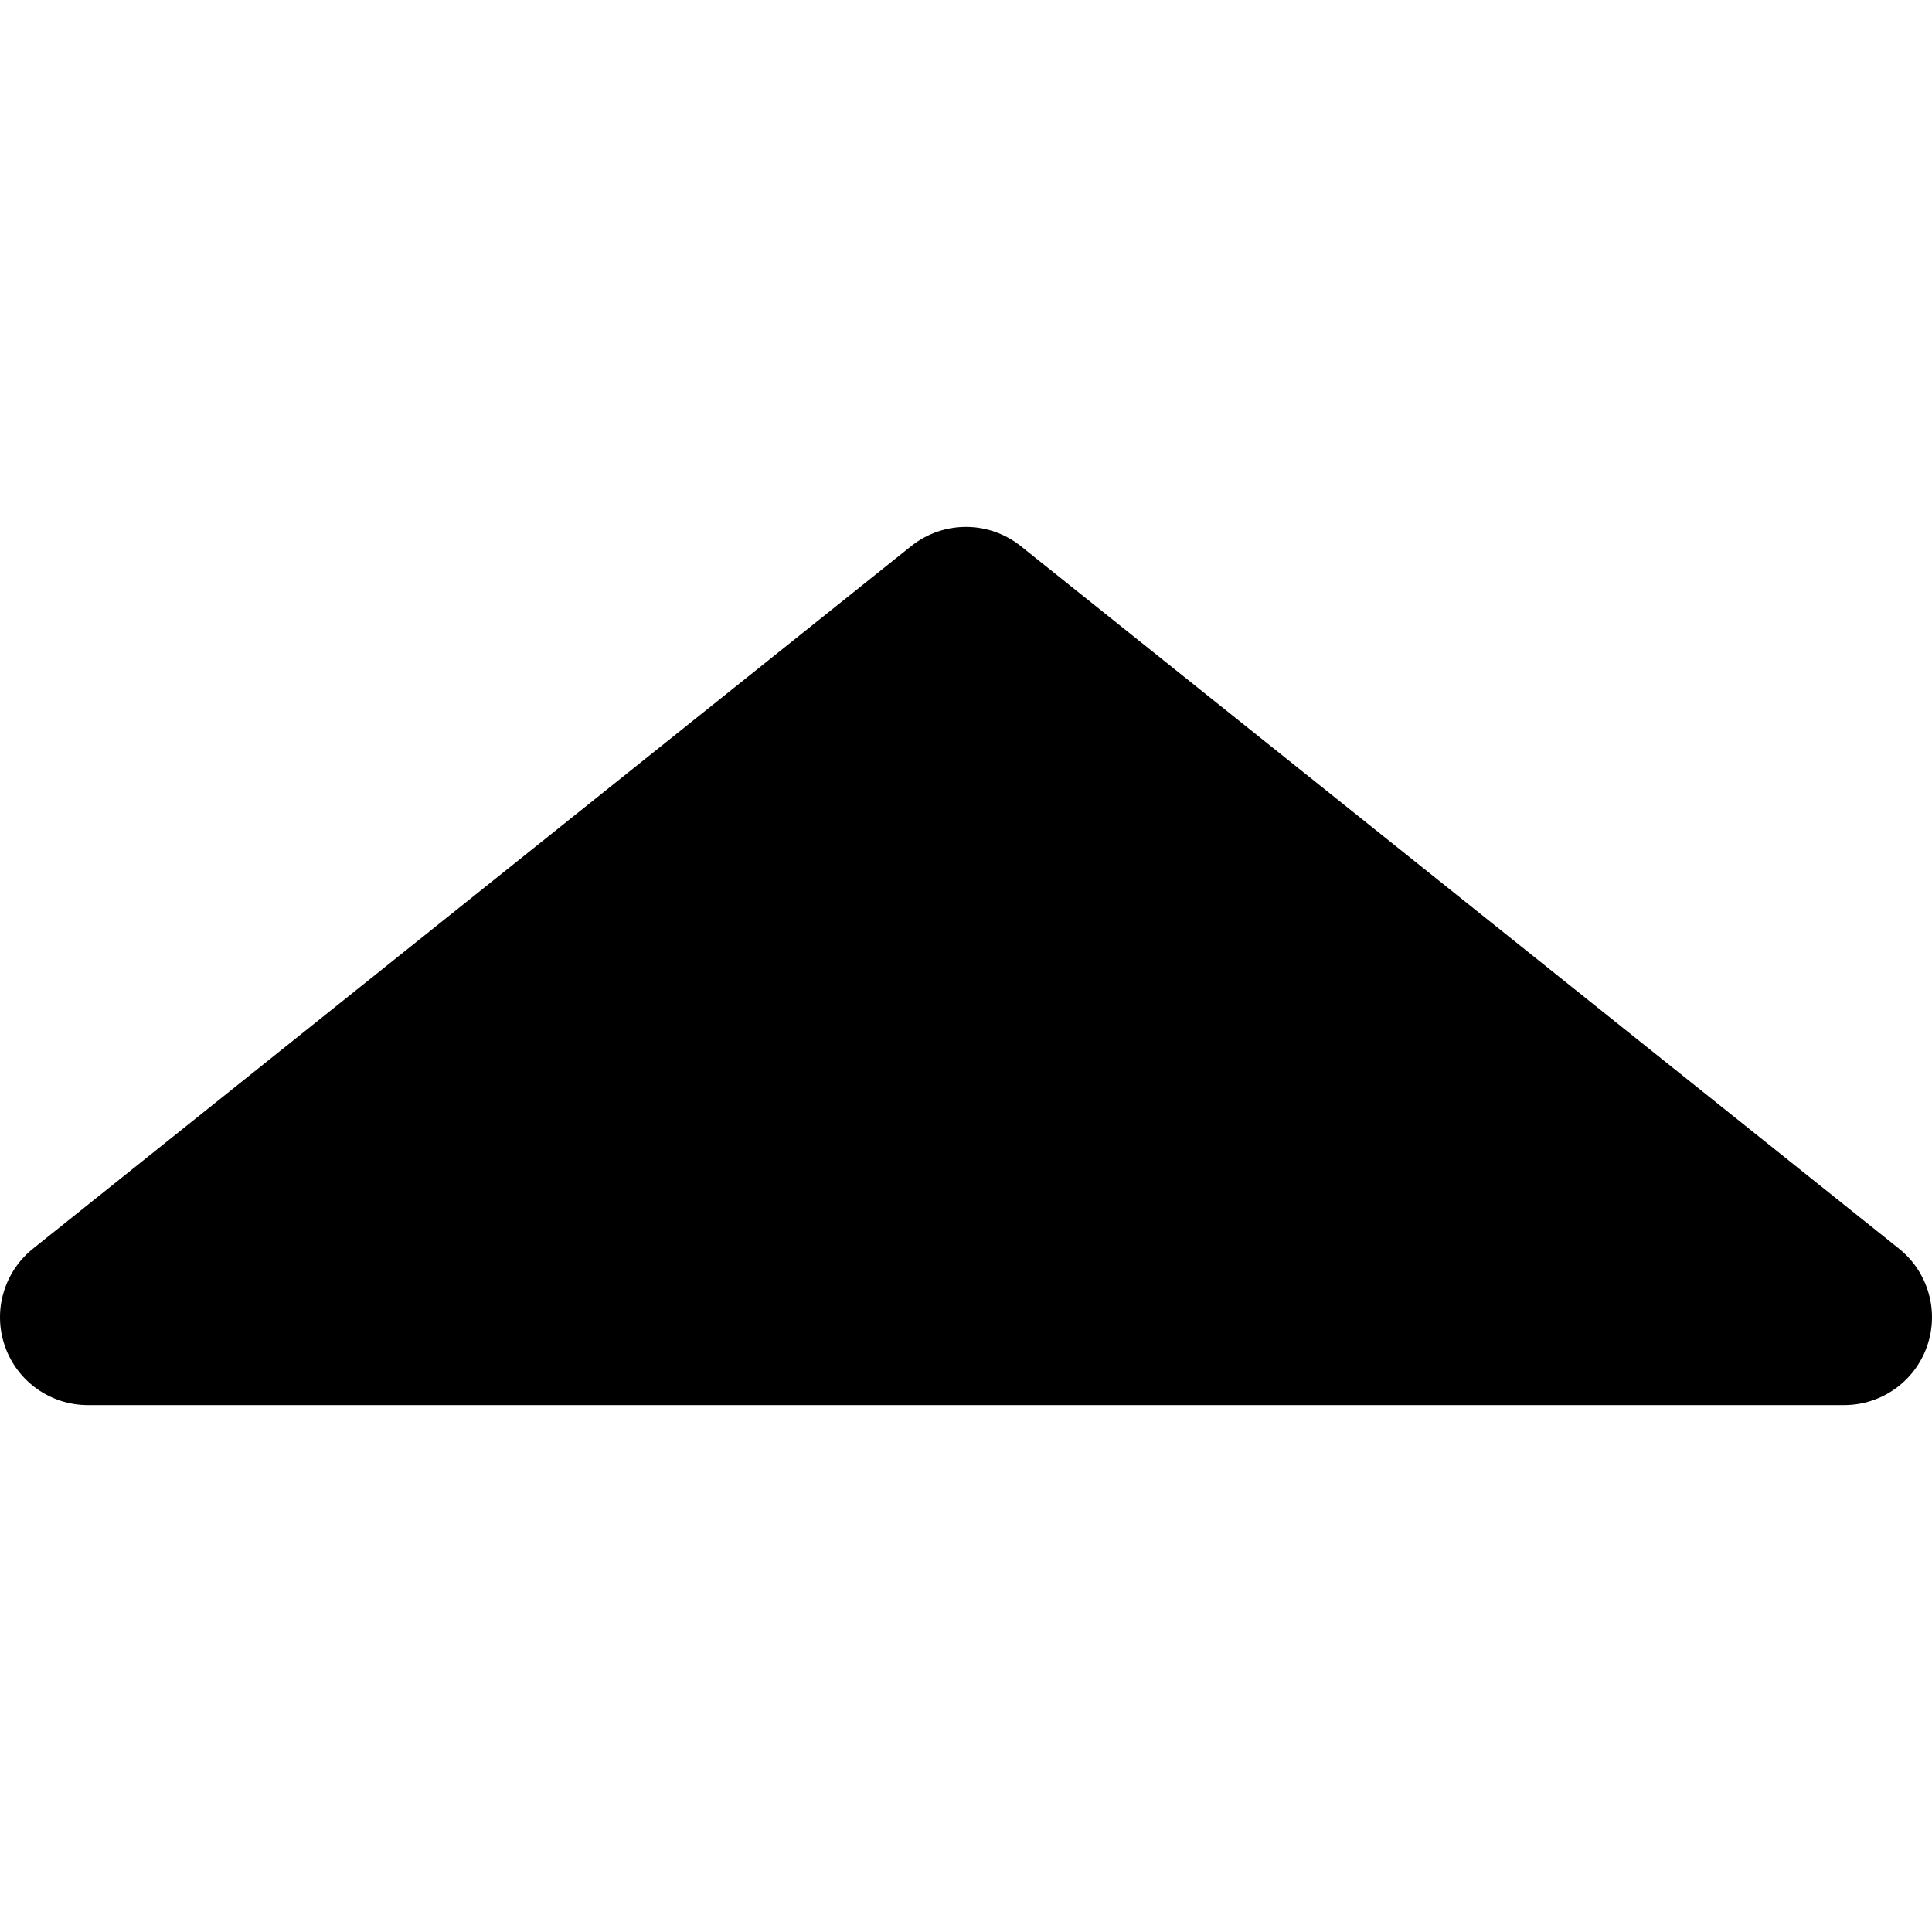
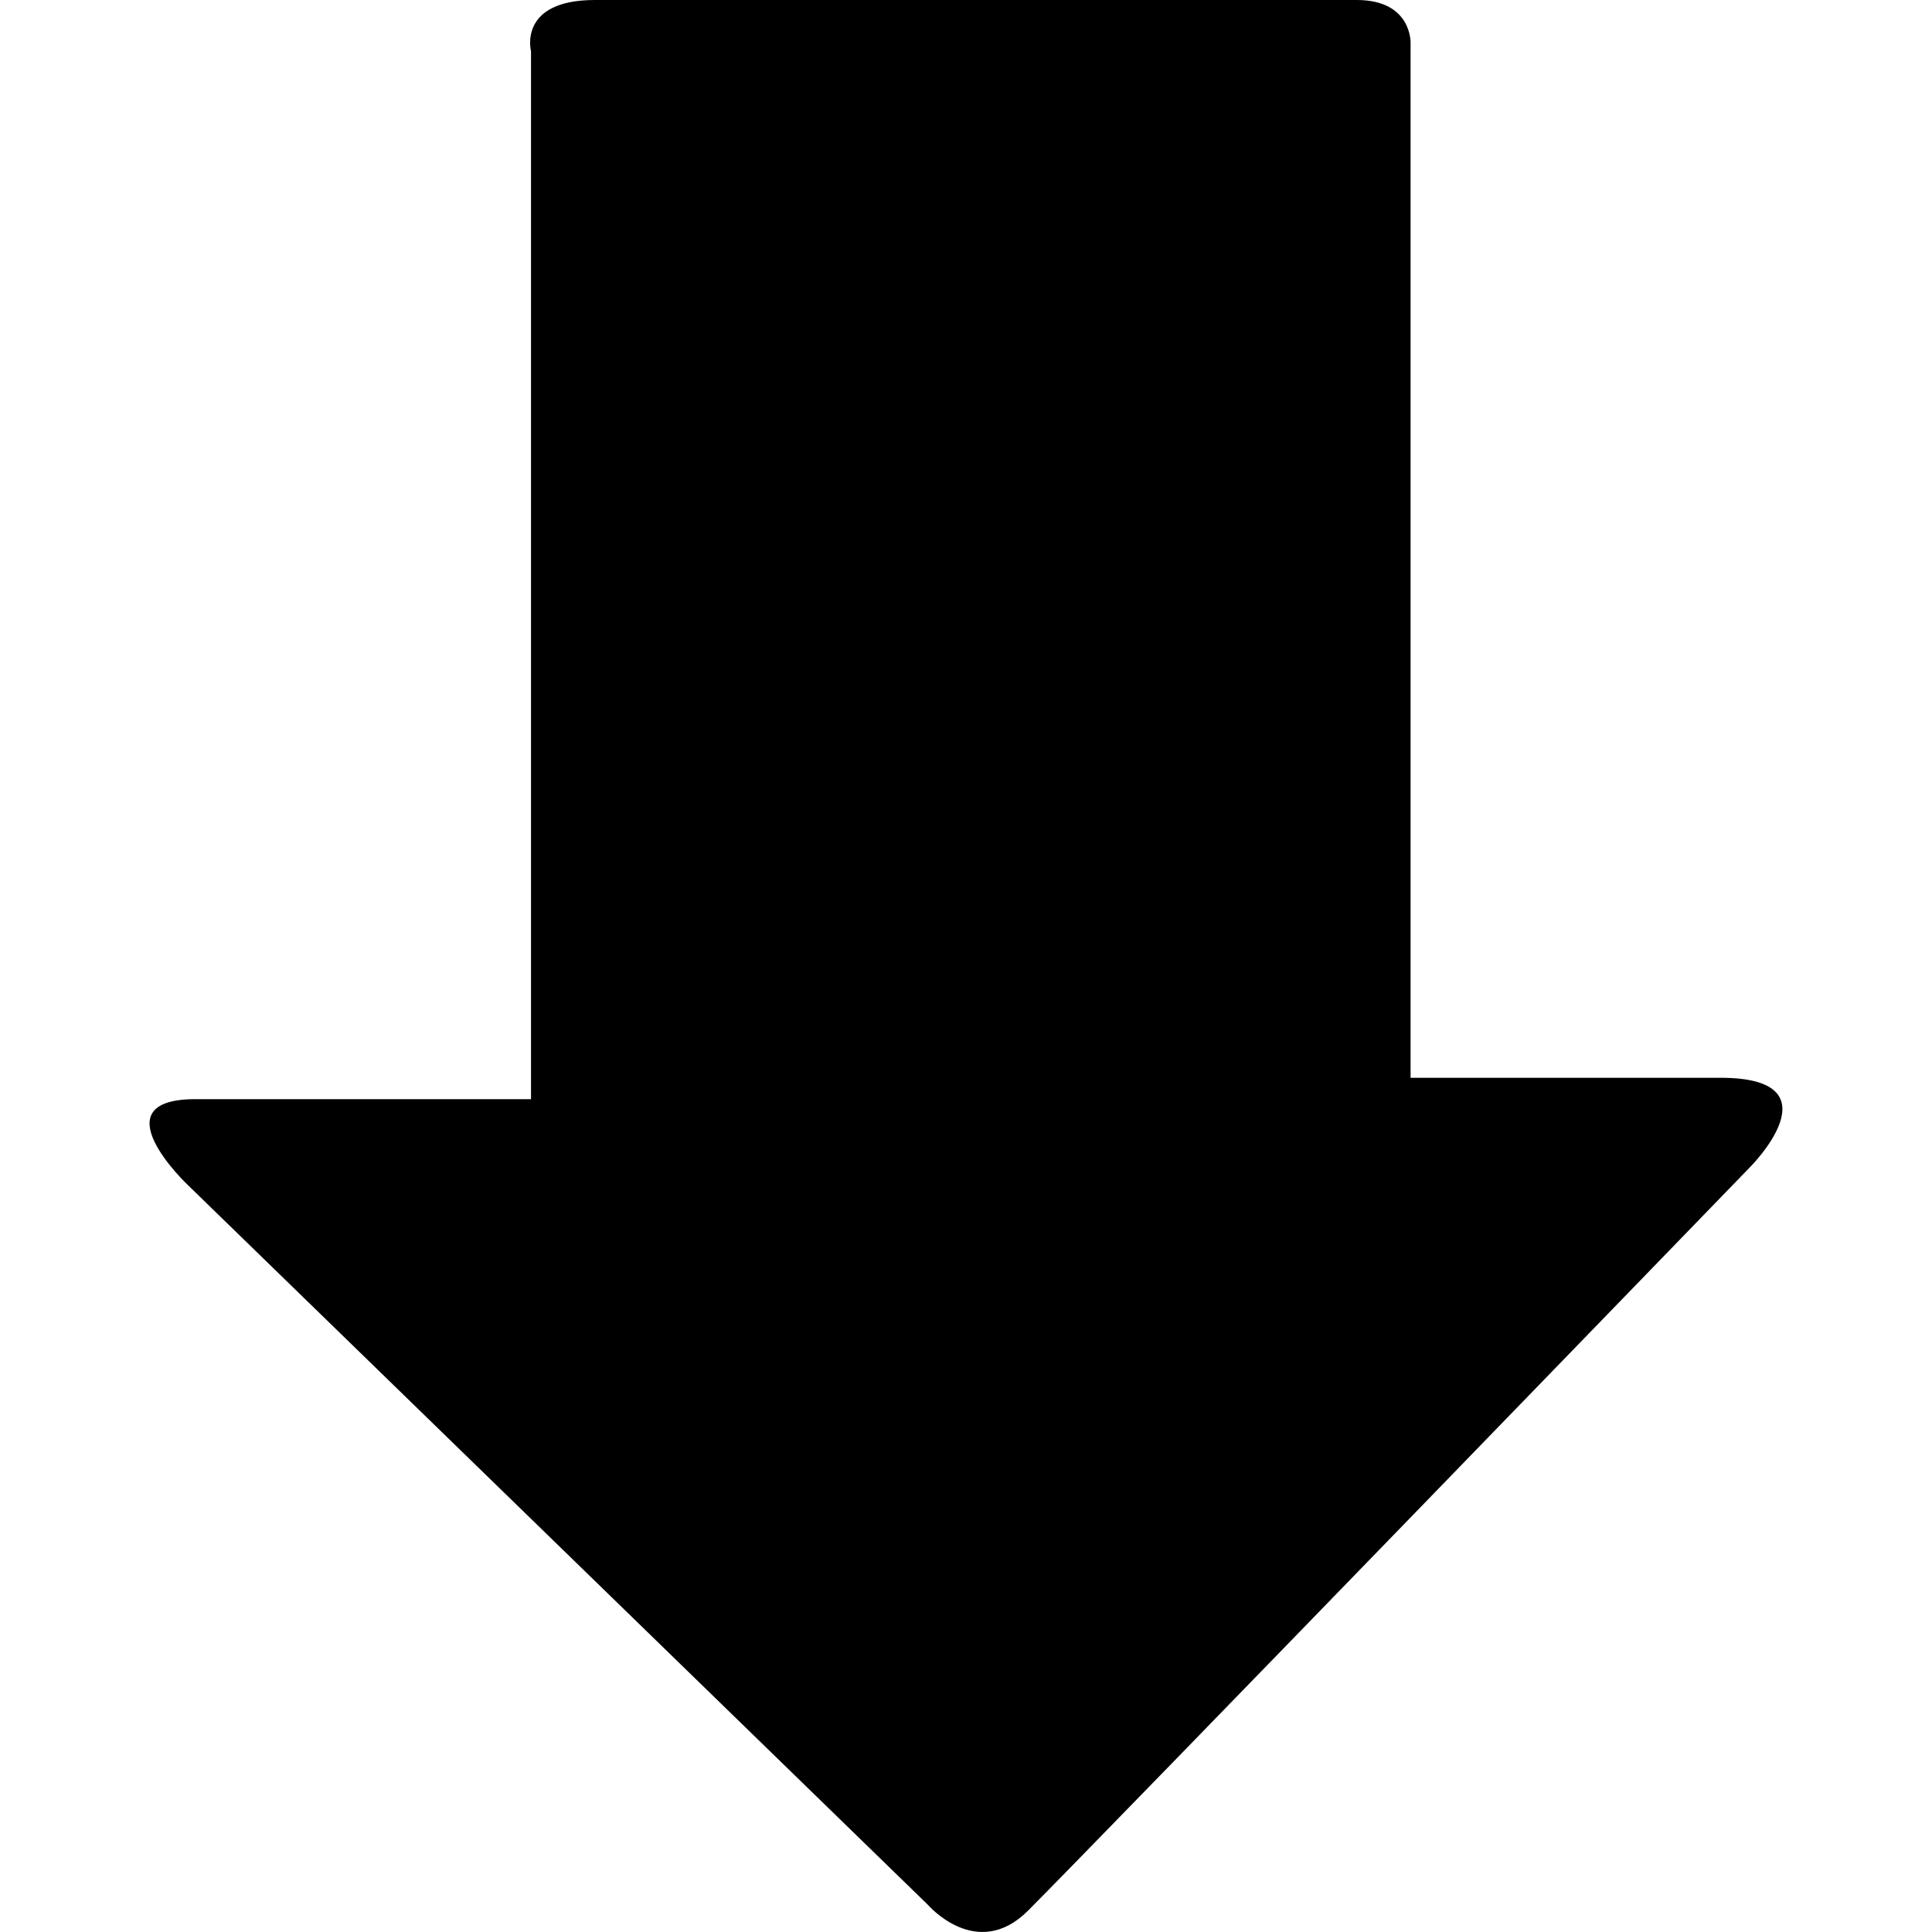
- <svg xmlns="http://www.w3.org/2000/svg" version="1.1" id="Layer_1" x="0px" y="0px" viewBox="0 0 330.002 330.002" style="enable-background:new 0 0 330.002 330.002;" xml:space="preserve">
-   <path id="XMLID_21_" d="M324.371,213.287l-150.004-120c-5.479-4.382-13.262-4.381-18.741,0.001l-149.996,120  c-4.974,3.979-6.893,10.667-4.784,16.678c2.108,6.011,7.784,10.035,14.154,10.035h300c6.371,0,12.046-4.024,14.154-10.035  C331.264,223.954,329.346,217.267,324.371,213.287z" />
+ <svg xmlns="http://www.w3.org/2000/svg" version="1.1" id="Capa_1" x="0px" y="0px" viewBox="0 0 17.526 17.526" style="enable-background:new 0 0 17.526 17.526;" xml:space="preserve">
+   <g>
+     <g>
+       <path d="M8.417,17.279c0,0,0.444,0.518,0.909,0.053c0.639-0.64,6.547-6.742,6.547-6.742    s0.818-0.813-0.266-0.813c-1.086,0-2.811,0-2.811,0s0-0.471,0-1.19c0-2.221,0-6.543,0-8.199c0,0,0.012-0.388-0.488-0.388    C11.806,0,6.1,0,5.397,0c-0.702,0-0.58,0.464-0.58,0.464c0,1.7,0,5.88,0,8.181c0,0.803,0,1.326,0,1.326s-2.155,0-3.045,0    c-0.891,0-0.071,0.776-0.071,0.776L8.417,17.279z" />
+     </g>
+   </g>
  <g>
</g>
  <g>
</g>
  <g>
</g>
  <g>
</g>
  <g>
</g>
  <g>
</g>
  <g>
</g>
  <g>
</g>
  <g>
</g>
  <g>
</g>
  <g>
</g>
  <g>
</g>
  <g>
</g>
  <g>
</g>
  <g>
</g>
</svg>
